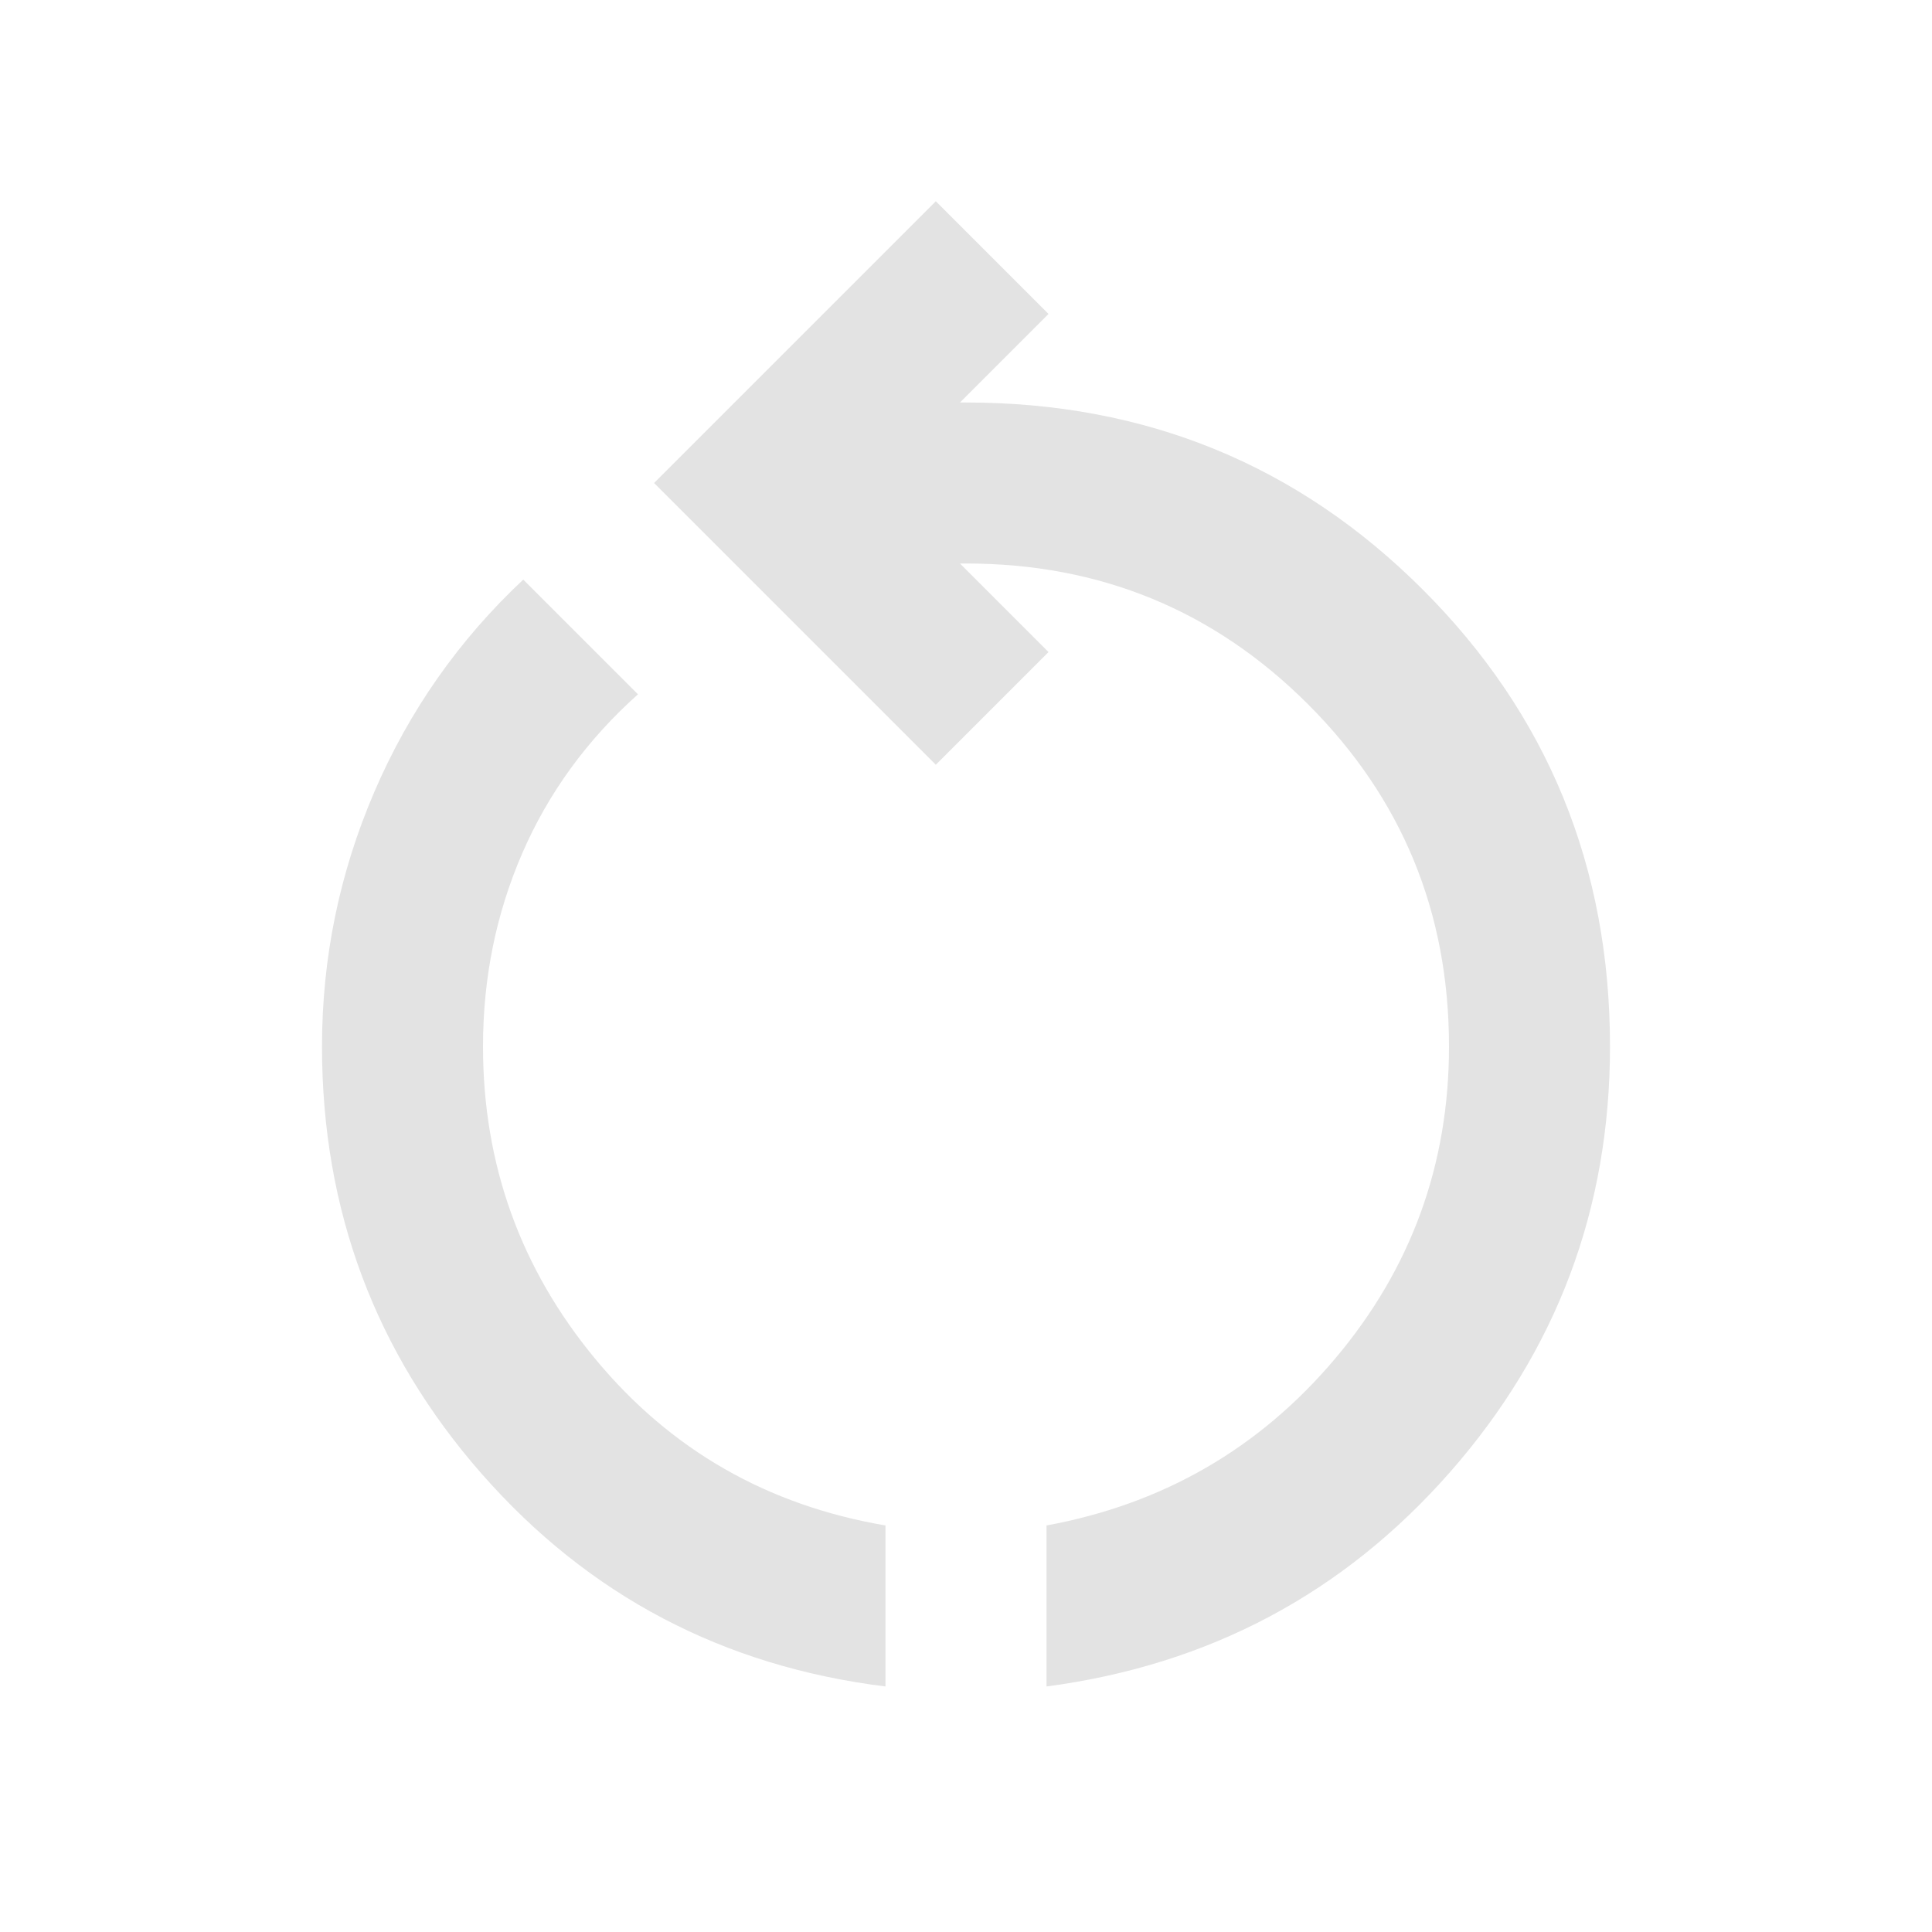
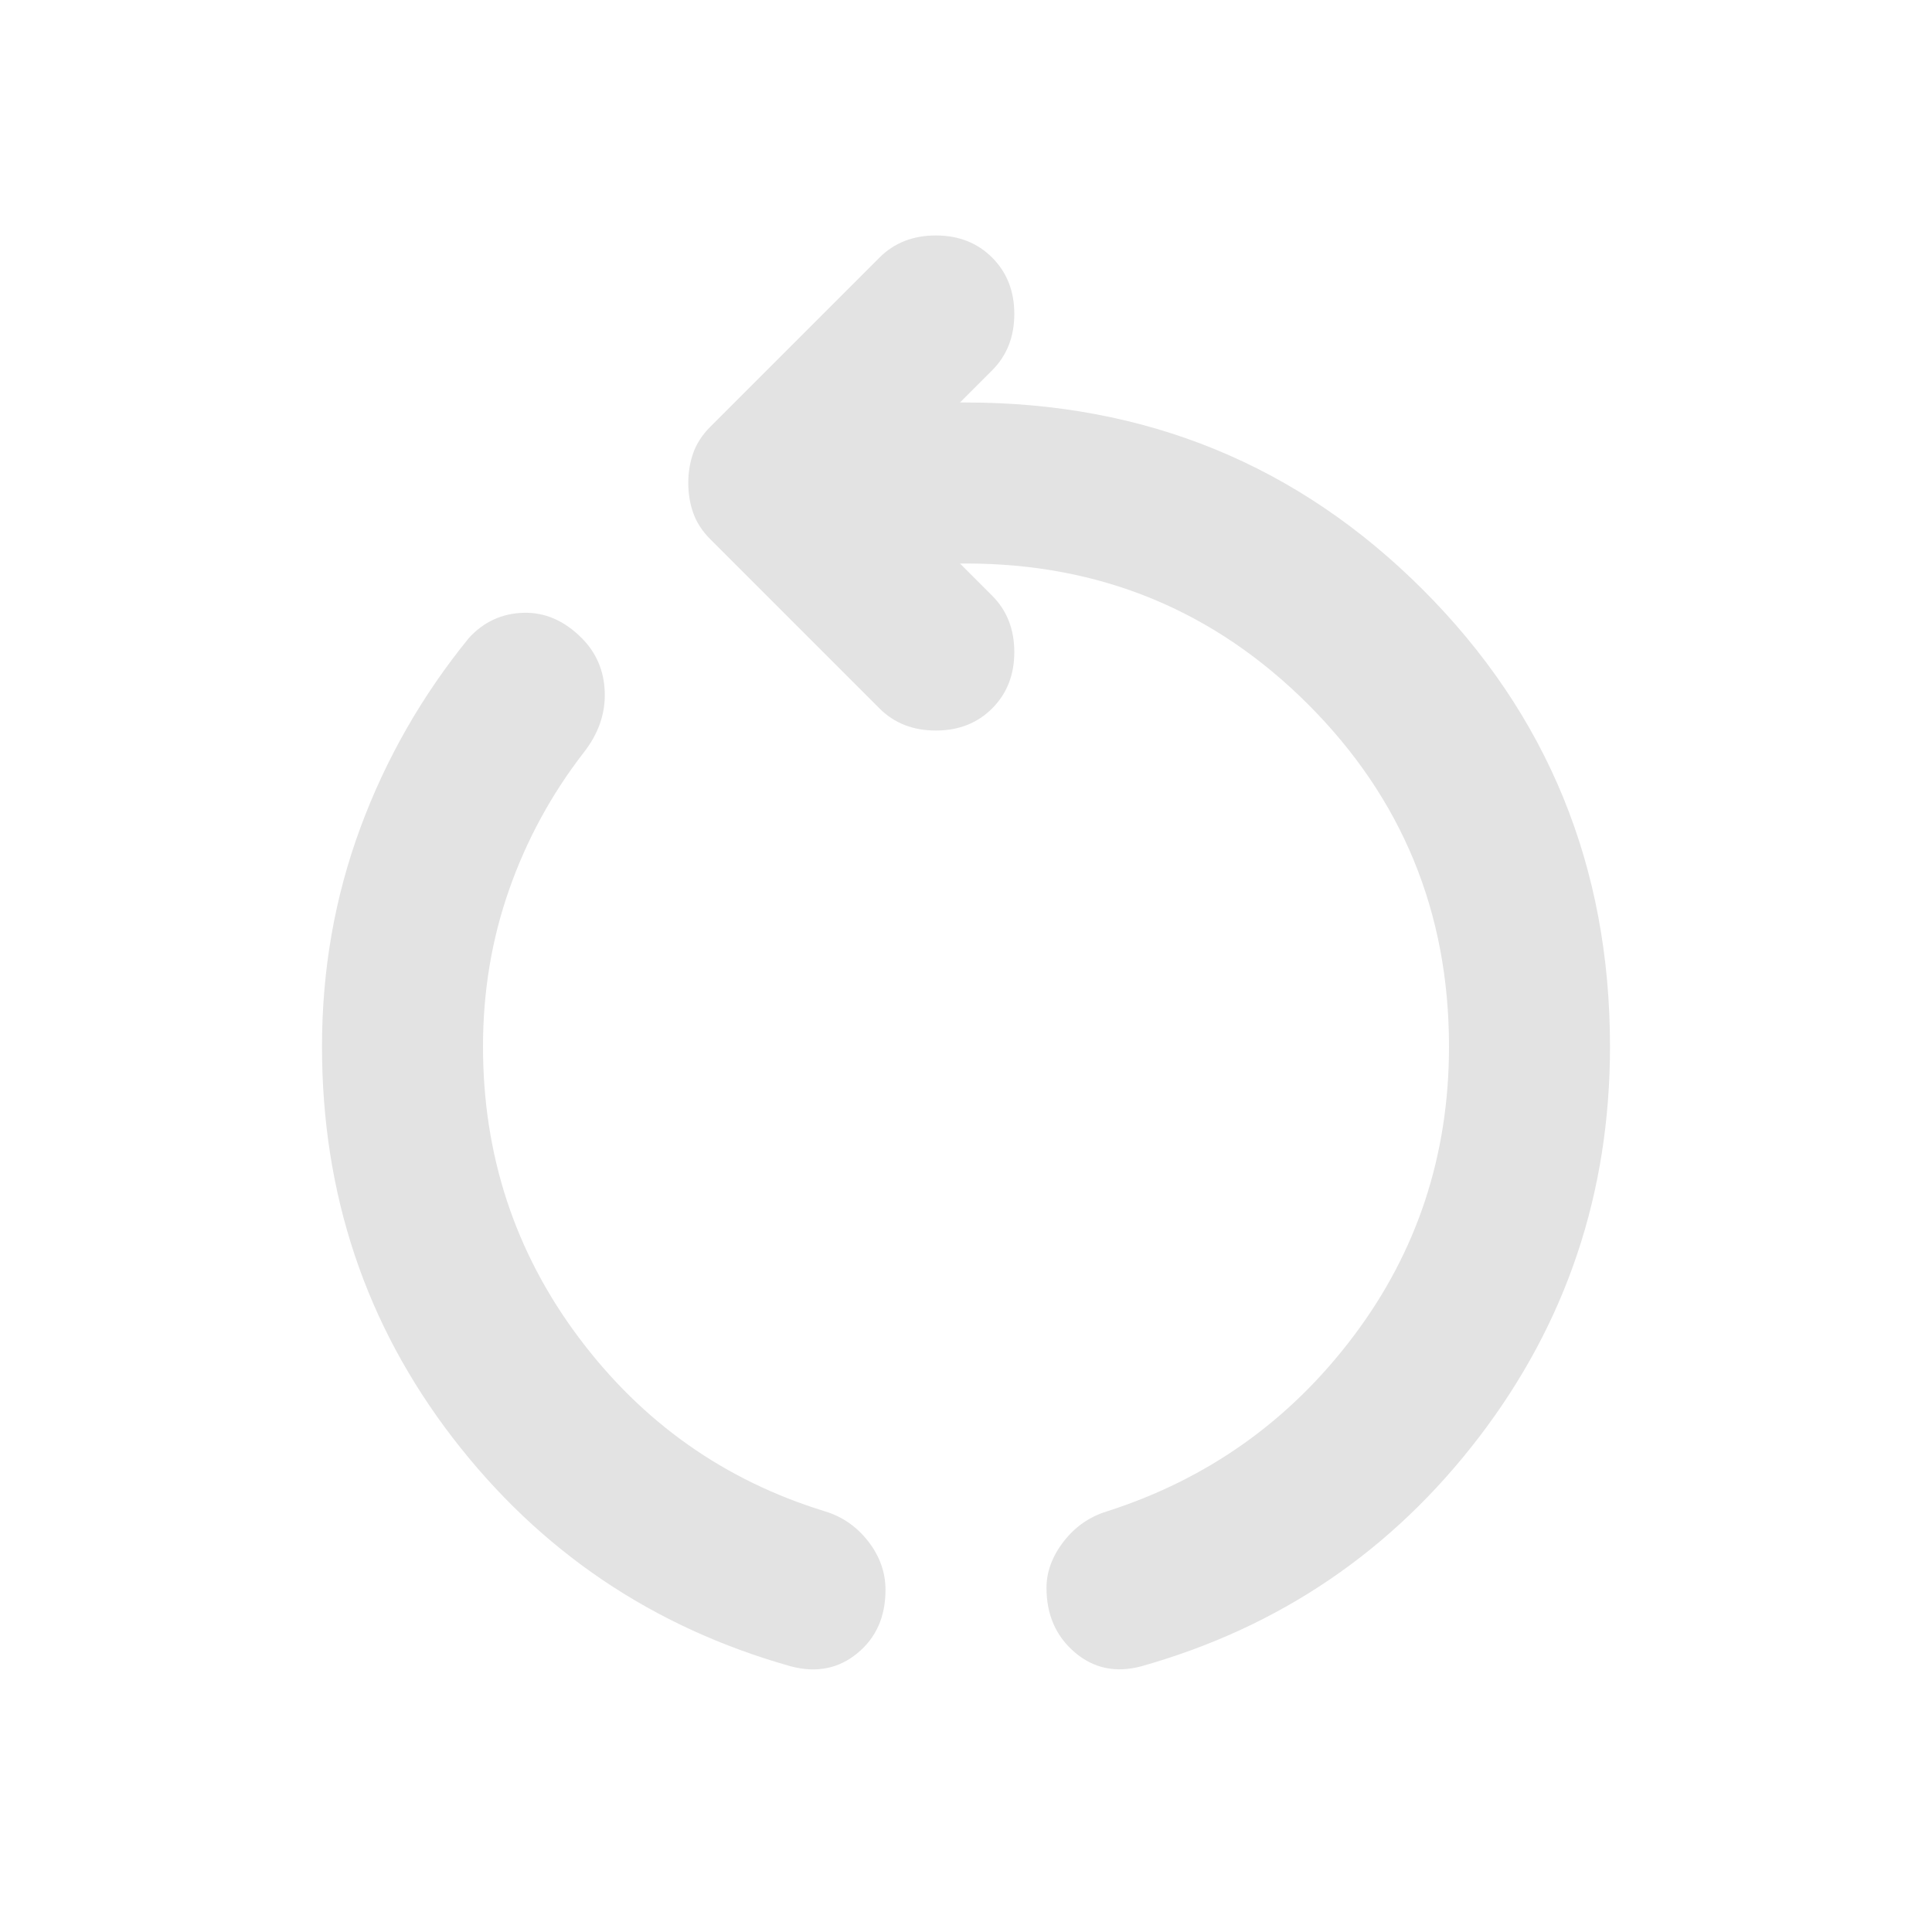
<svg xmlns="http://www.w3.org/2000/svg" height="24px" viewBox="0 -960 960 960" width="24px" fill="#e3e3e3">
-   <path d="M440-122q-121-15-200.5-105.5T160-440q0-66 26-126.5T260-672l57 57q-38 34-57.5 79T240-440q0 88 56 155.5T440-202v80Zm80 0v-80q87-16 143.5-83T720-440q0-100-70-170t-170-70h-3l44 44-56 56-140-140 140-140 56 56-44 44h3q134 0 227 93t93 227q0 121-79.5 211.5T520-122Z" />
+   <path d="M393-132q-103-29-168-113.5T160-440q0-57 19-108.5t54-94.5q11-12 27-12.5t29 12.5q11 11 11.5 27T290-586q-24 31-37 68t-13 78q0 81 47.5 144.5T410-209q13 4 21.5 15t8.5 24q0 20-14 31.5t-33 6.5Zm174 0q-19 5-33-7t-14-32q0-12 8.5-23t21.5-15q75-24 122.5-87T720-440q0-100-70-170t-170-70h-3l16 16q11 11 11 28t-11 28q-11 11-28 11t-28-11l-84-84q-6-6-8.5-13t-2.5-15q0-8 2.5-15t8.5-13l84-84q11-11 28-11t28 11q11 11 11 28t-11 28l-16 16h3q134 0 227 93t93 227q0 109-65 194T567-132Z" />
</svg>
